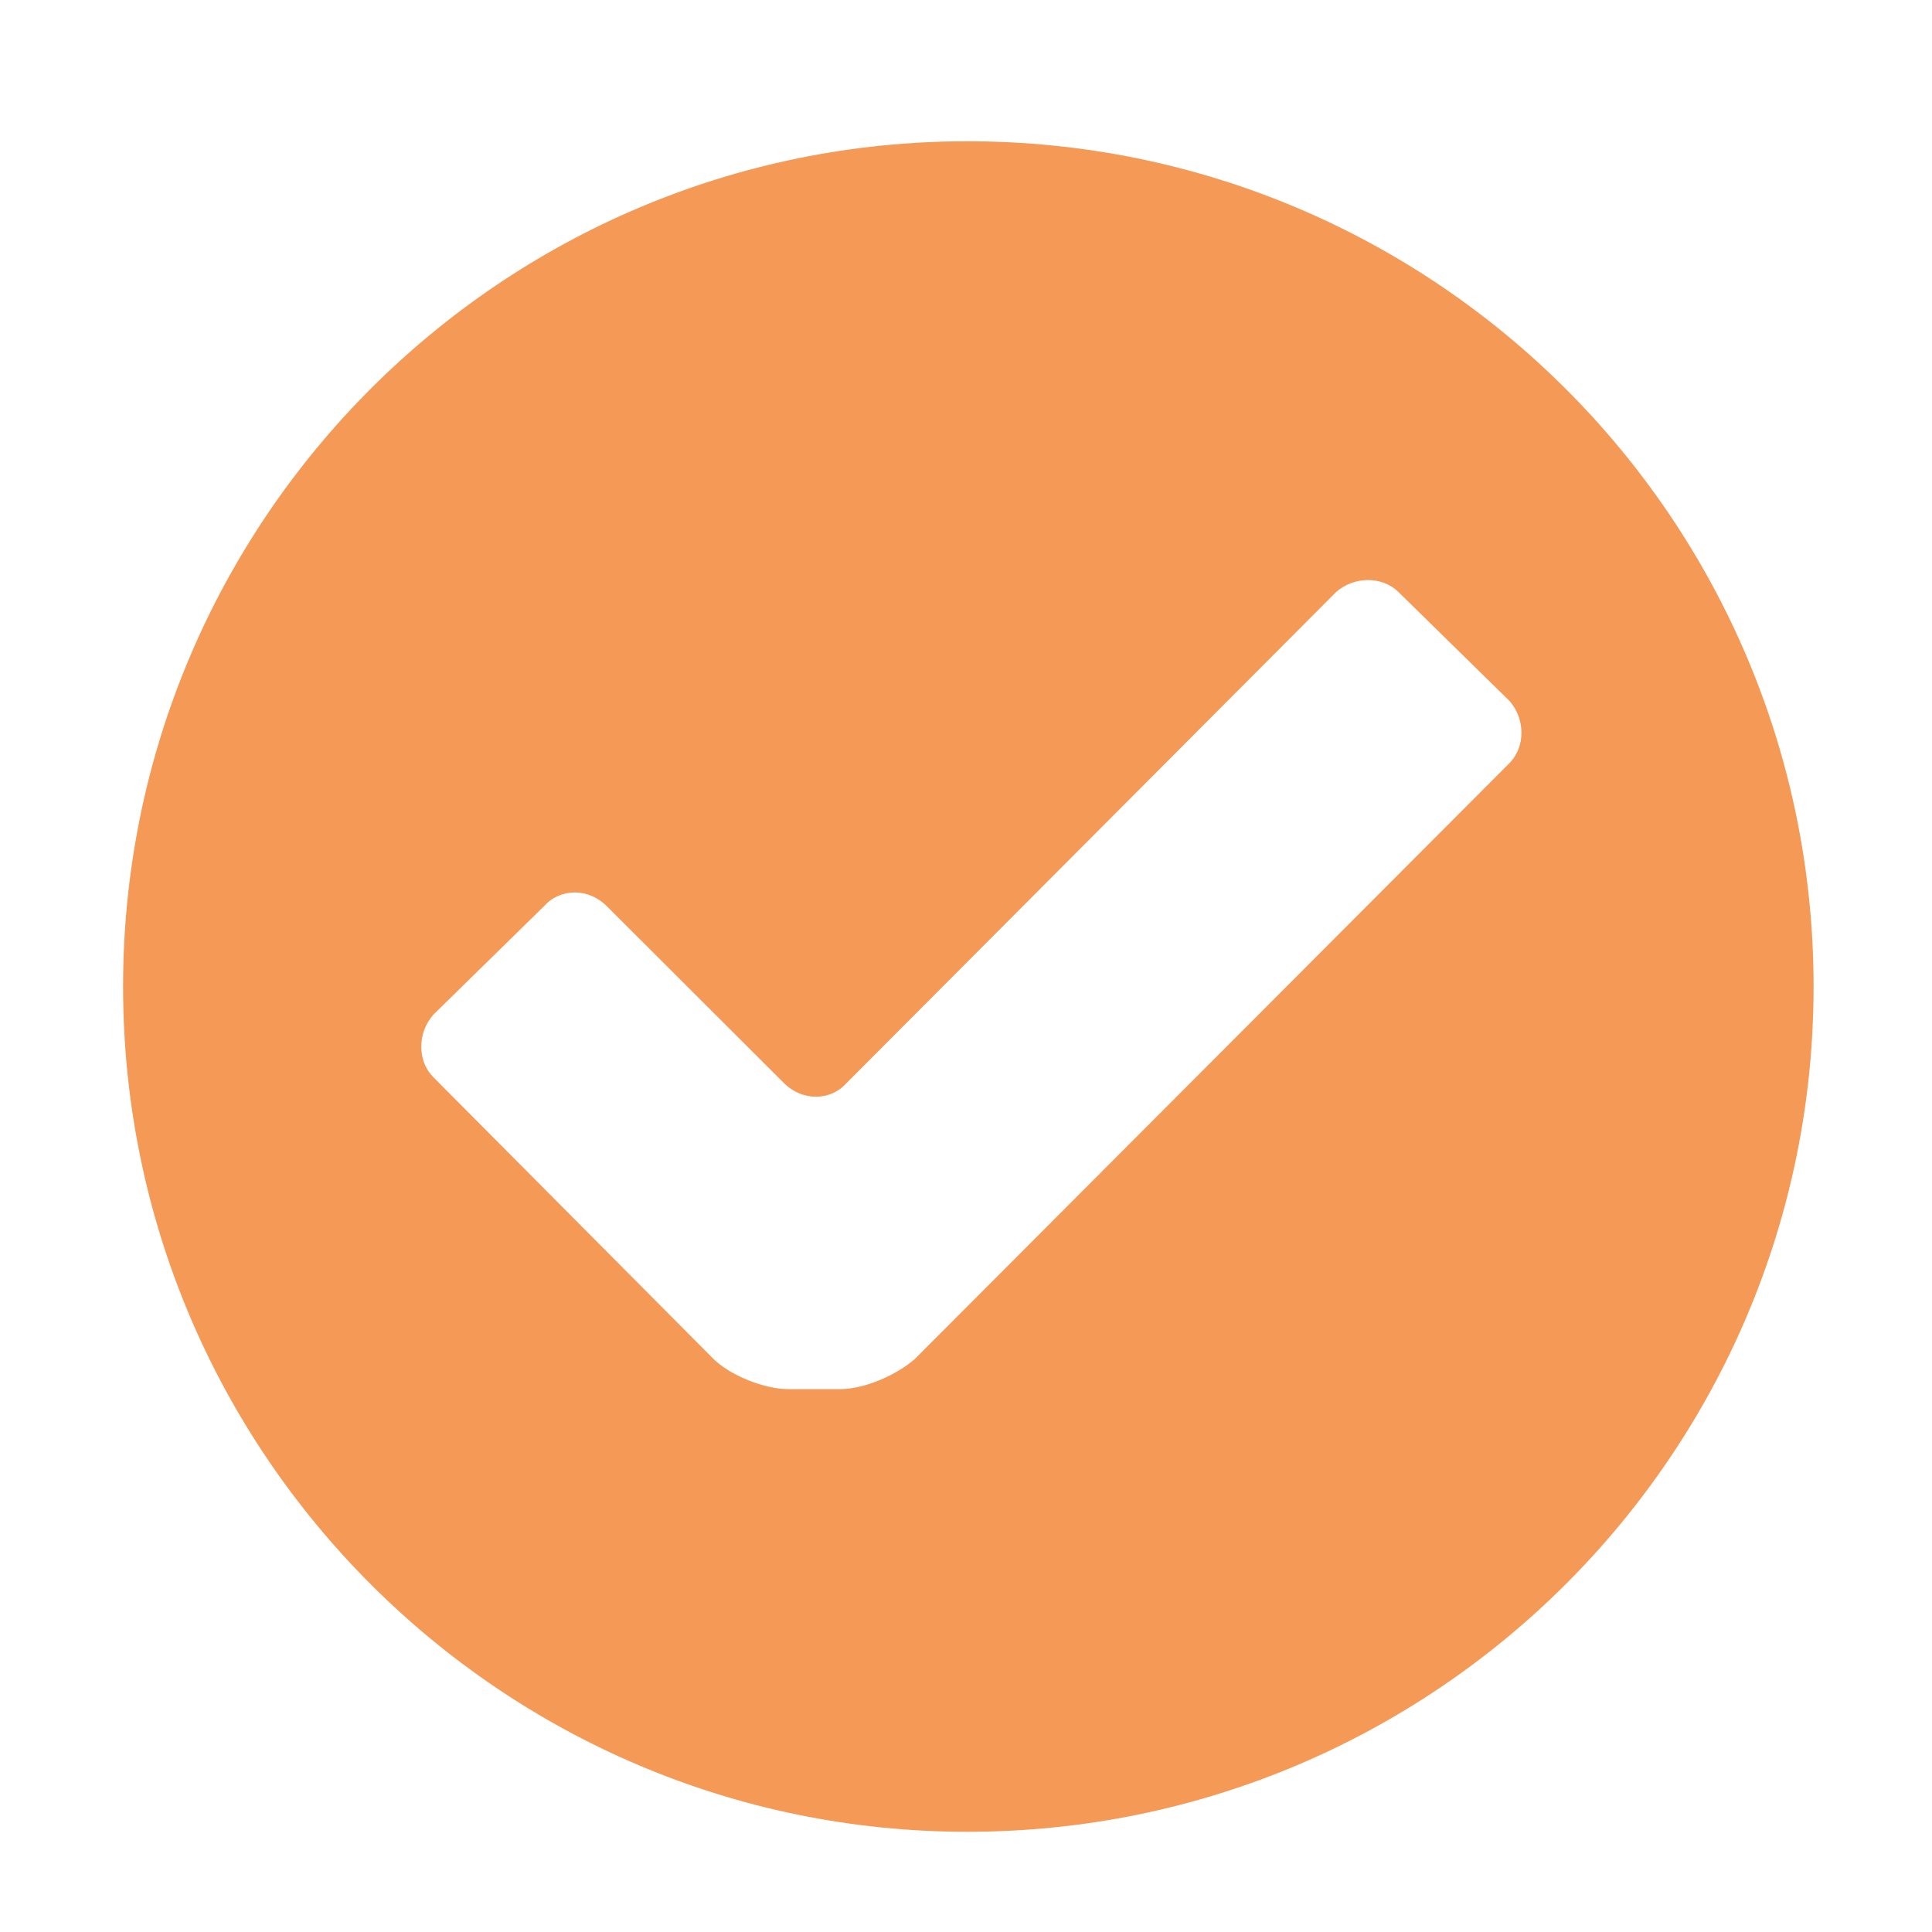
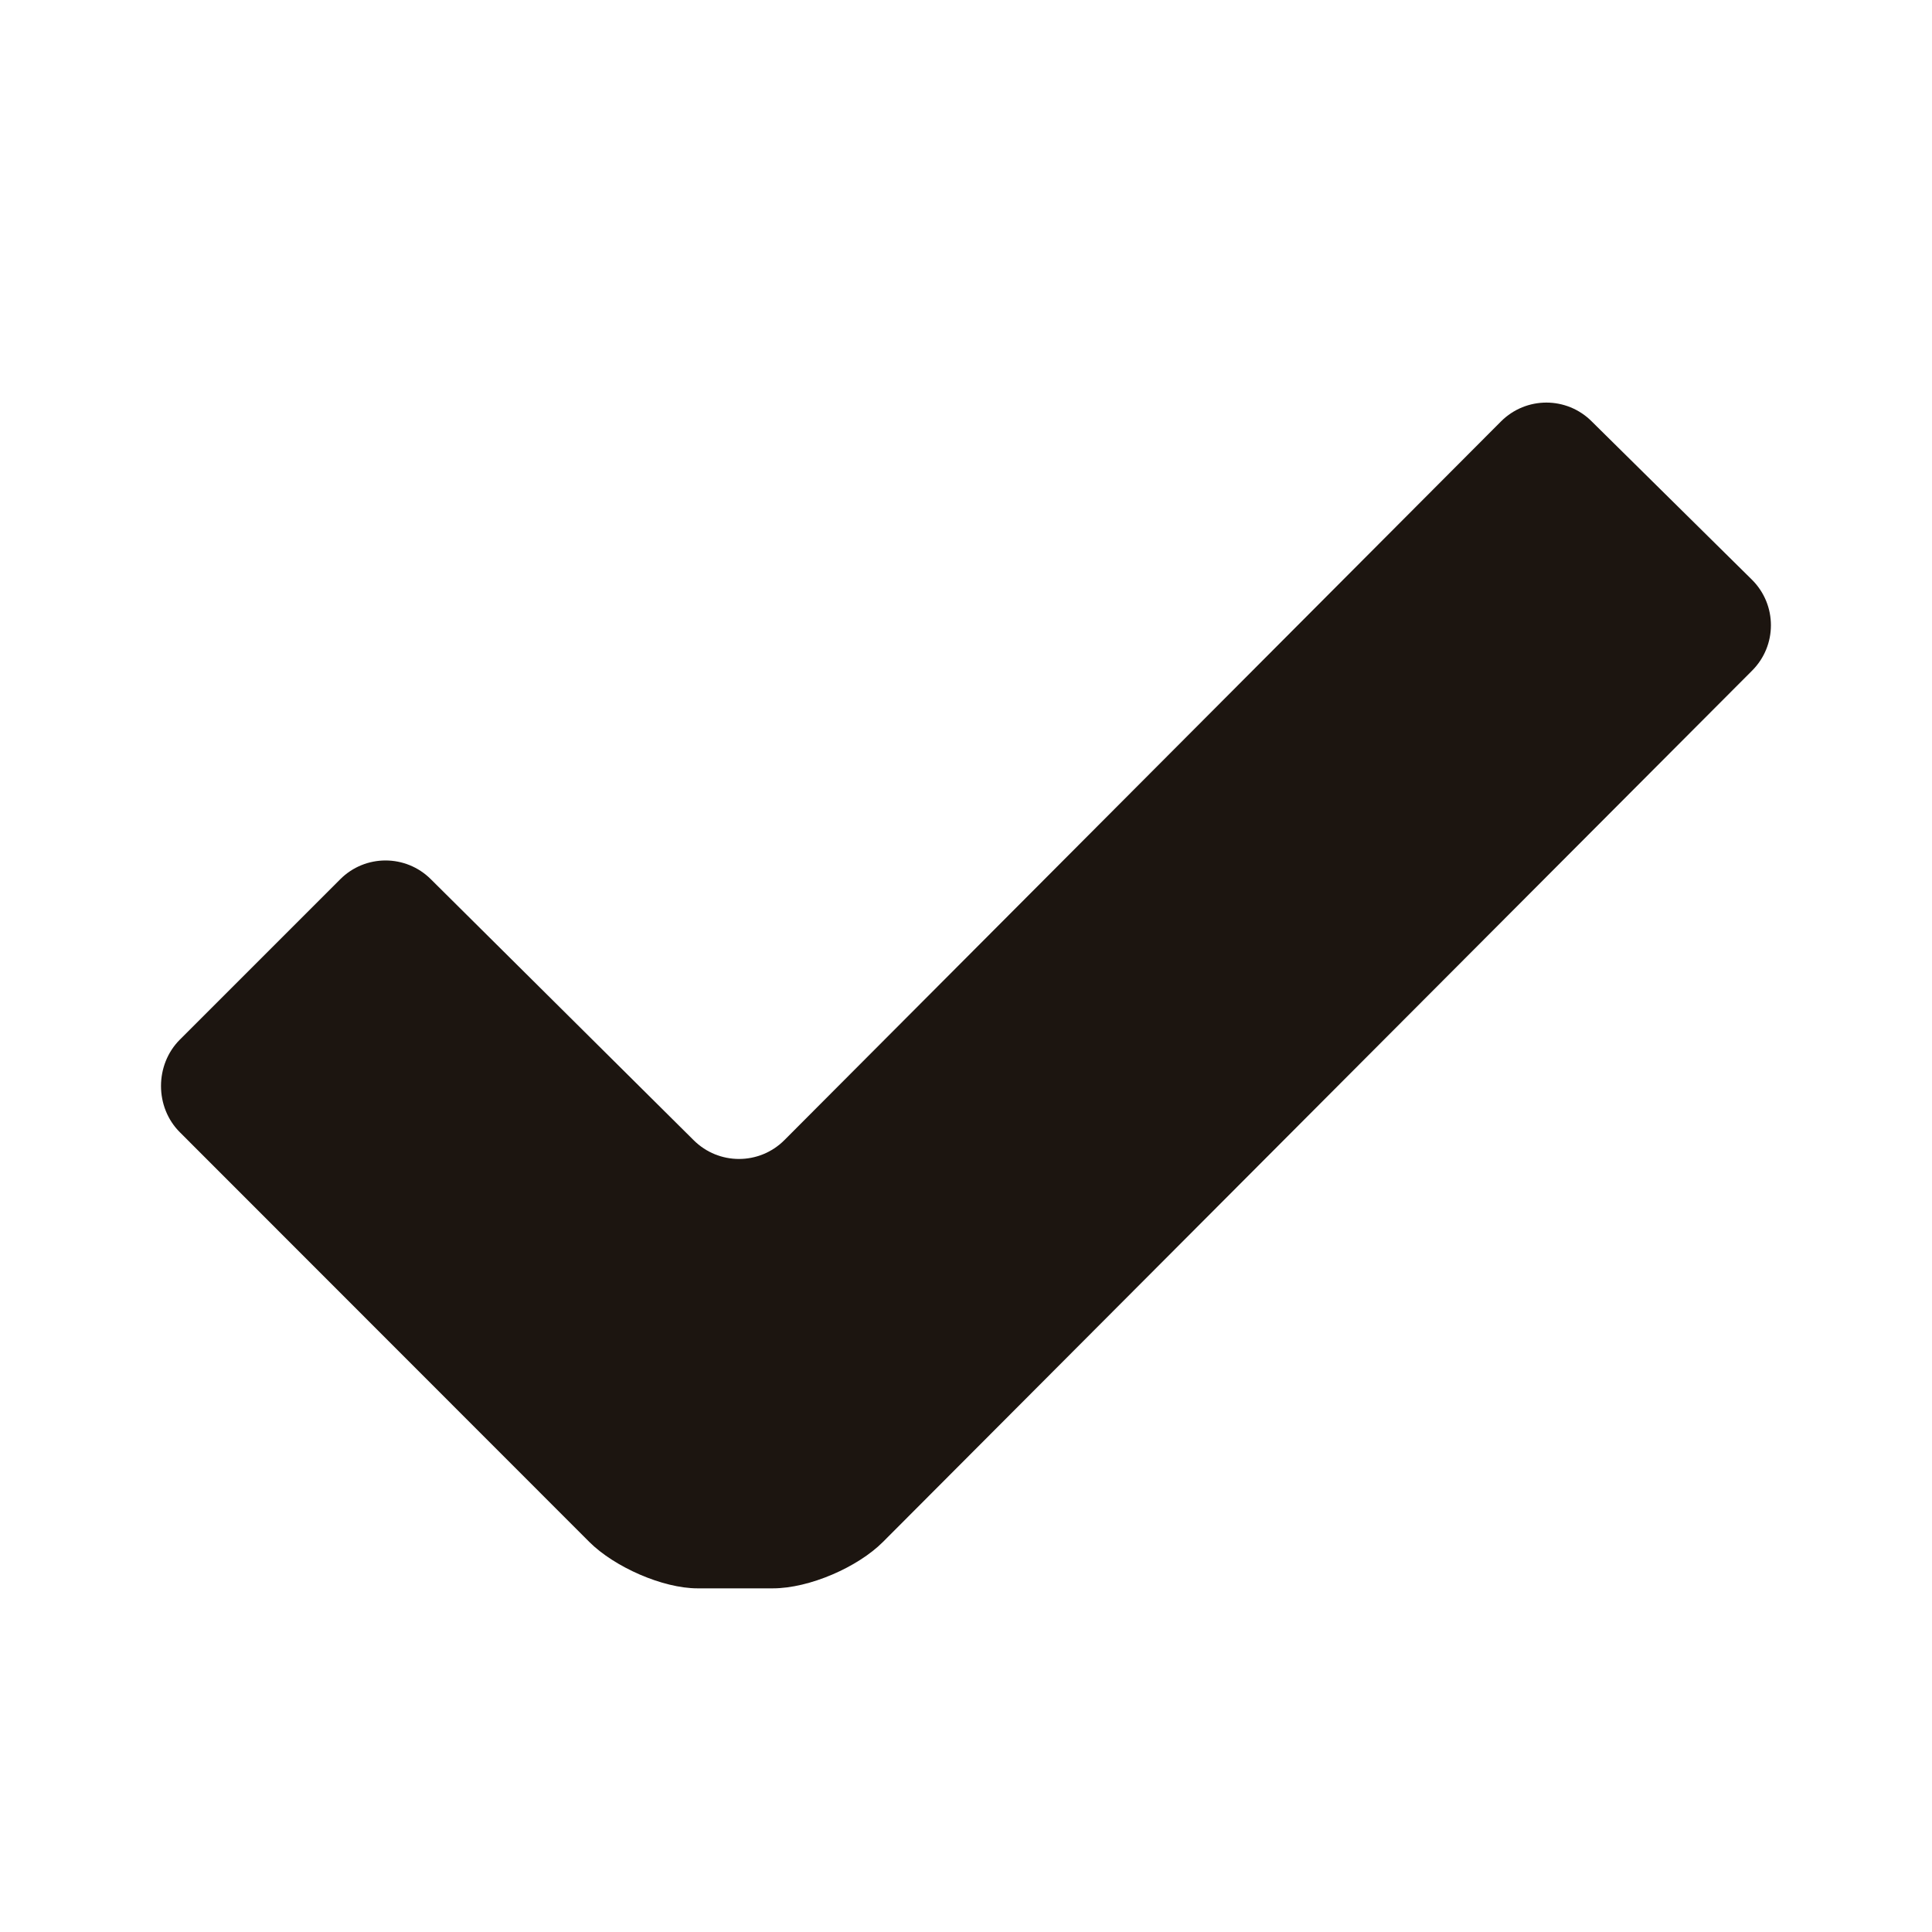
<svg xmlns="http://www.w3.org/2000/svg" version="1.1" id="Layer_1" x="0px" y="0px" width="24px" height="24px" viewBox="0 0 24 24" enable-background="new 0 0 24 24" xml:space="preserve">
  <g>
-     <path fill="#f49956" d="M22.529,12.255c0,5.799-4.707,10.5-10.513,10.5c-5.781,0-10.487-4.701-10.487-10.5c0-5.8,4.706-10.5,10.487-10.5   C17.822,1.755,22.529,6.456,22.529,12.255z M18.75,8.706l-1.377-1.351c-0.201-0.199-0.551-0.199-0.776,0l-6.082,6.1   c-0.201,0.225-0.551,0.225-0.776,0l-2.203-2.2c-0.225-0.225-0.575-0.225-0.776,0l-1.377,1.35c-0.2,0.226-0.2,0.576,0,0.776   l3.48,3.5c0.2,0.199,0.625,0.375,0.926,0.375h0.65c0.301,0,0.701-0.176,0.926-0.375l7.385-7.4C18.95,9.281,18.95,8.93,18.75,8.706   z" />
+     <path fill="#1C1510" d="M2.234,12.915l1.992-1.992c0.311-0.312,0.815-0.312,1.127,0l3.263,3.24c0.312,0.312,0.816,0.312,1.128,0   l8.902-8.928c0.312-0.312,0.816-0.312,1.127,0l1.992,1.968c0.312,0.312,0.312,0.816,0,1.128L10.968,19.155   c-0.312,0.312-0.912,0.576-1.368,0.576H8.665c-0.433,0-1.032-0.265-1.344-0.576l-5.086-5.089   C1.922,13.755,1.922,13.227,2.234,12.915z" />
  </g>
</svg>
